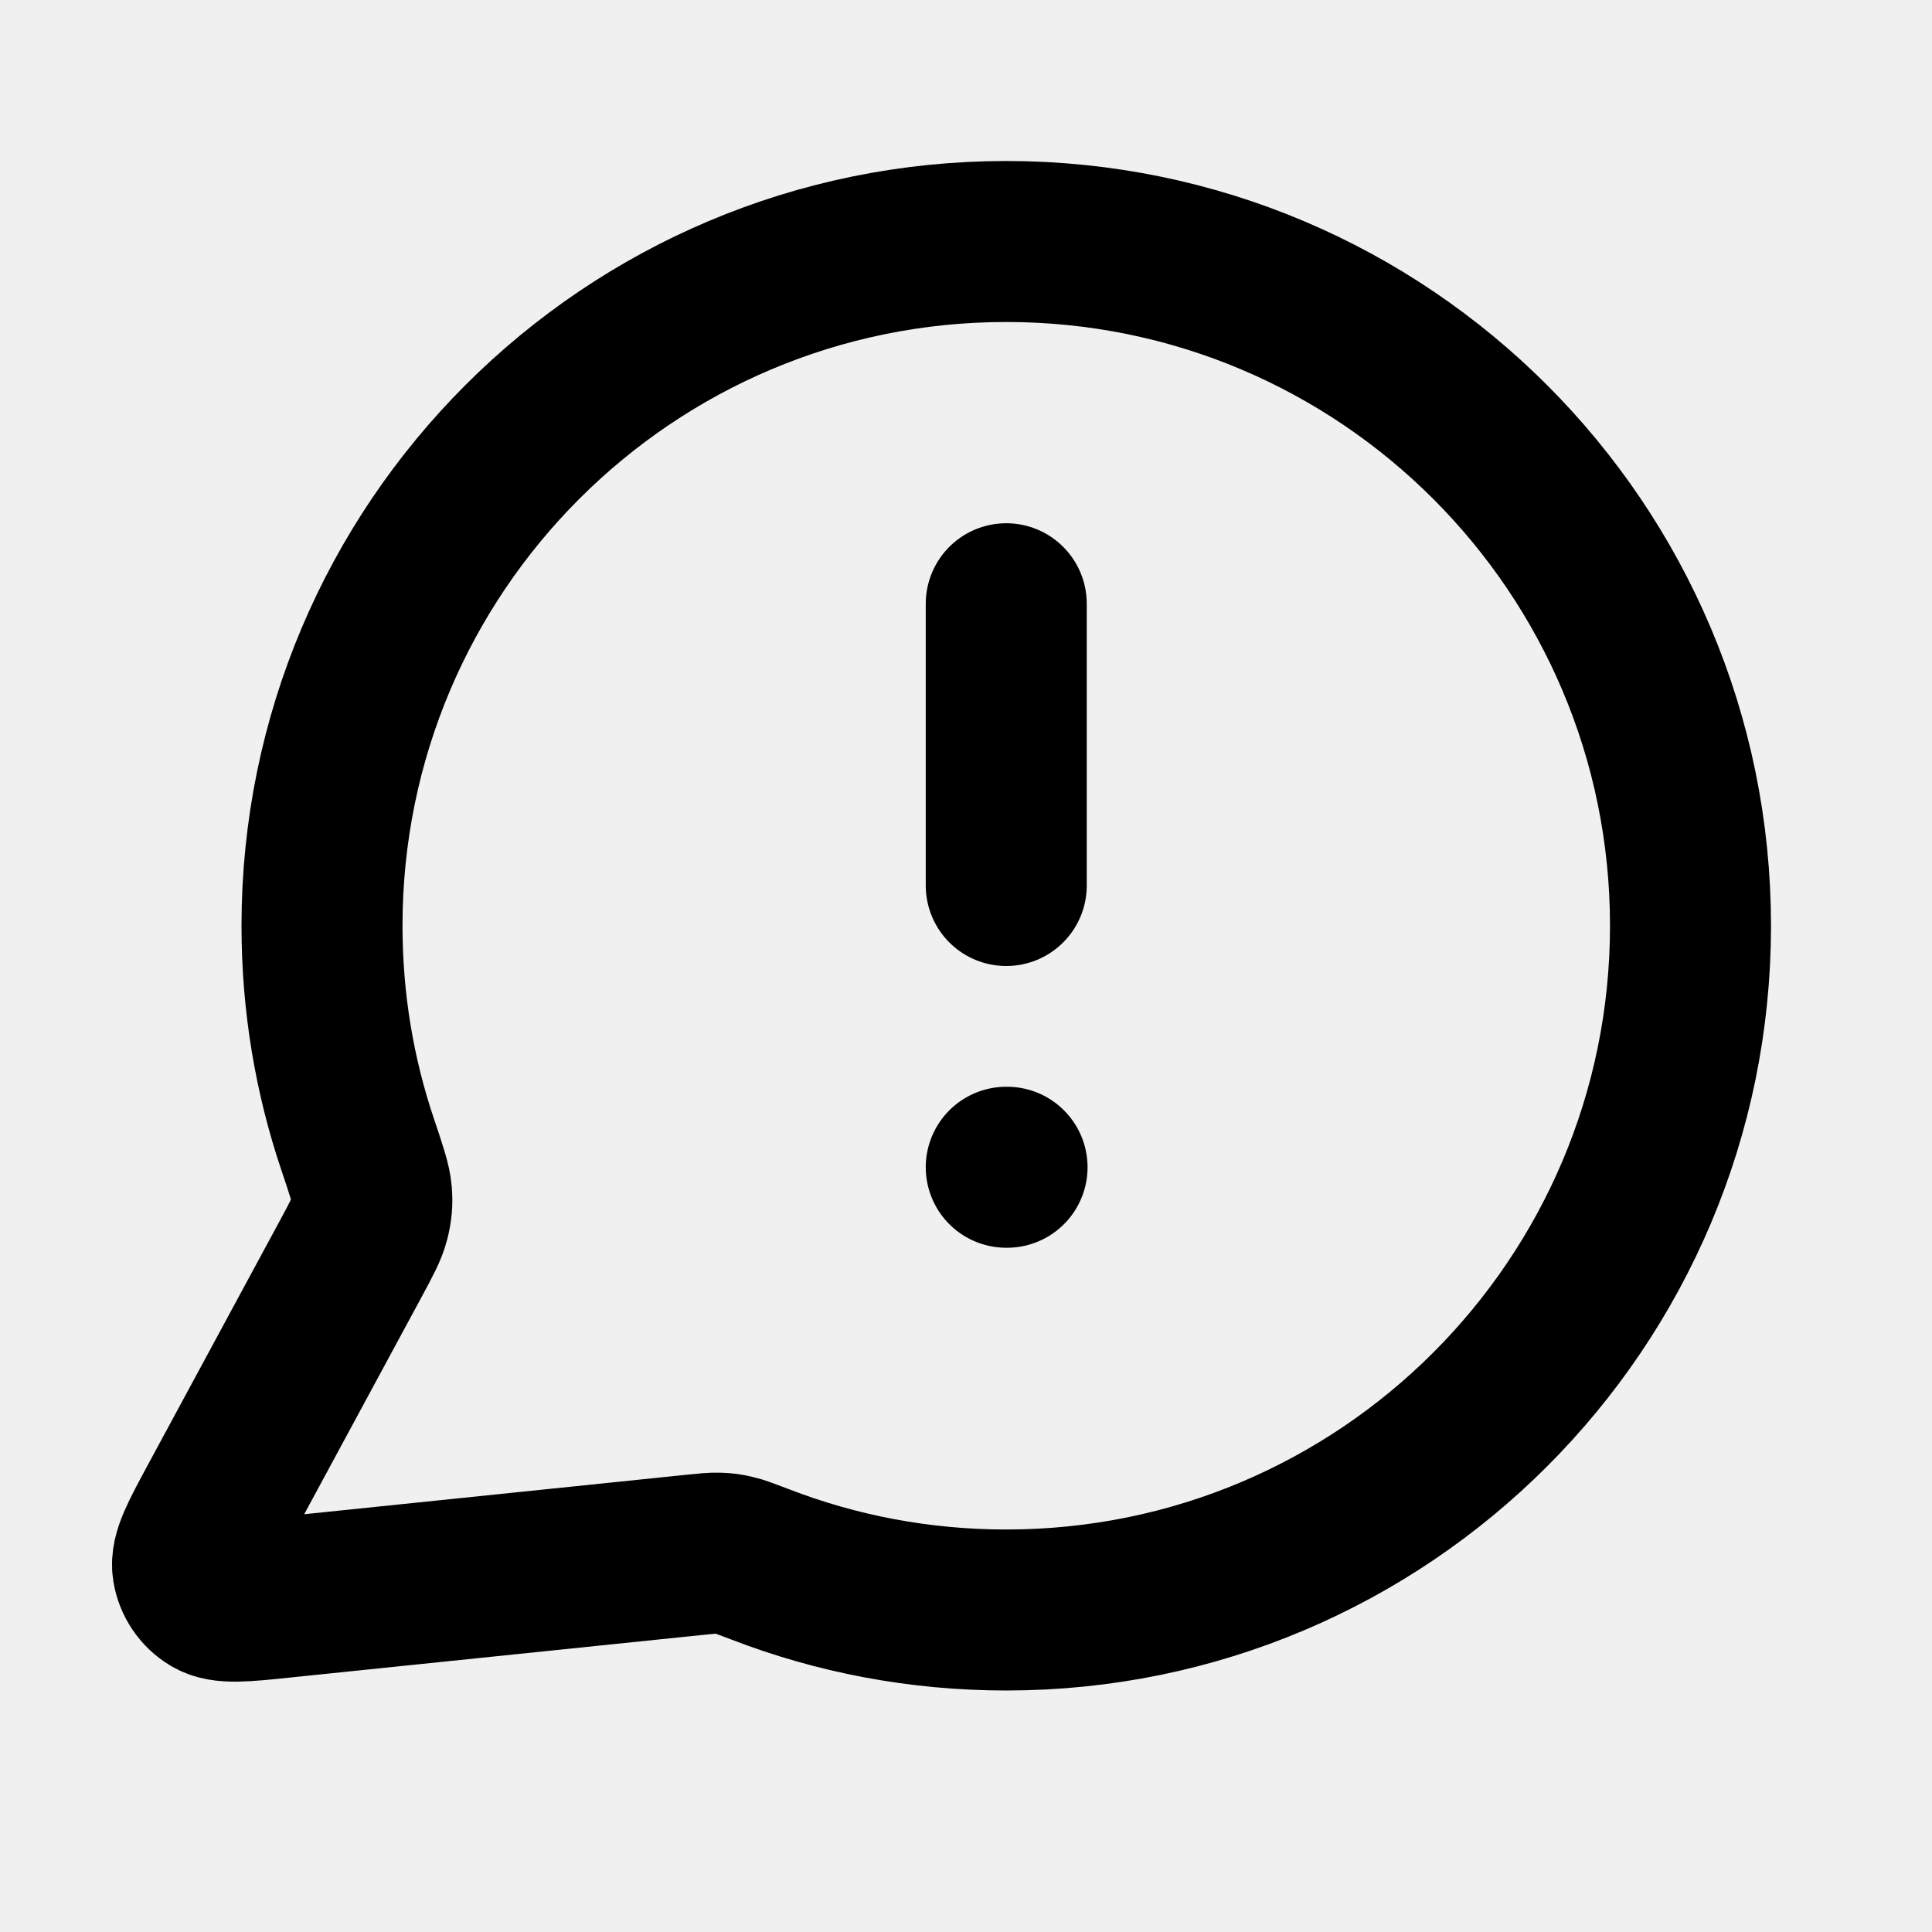
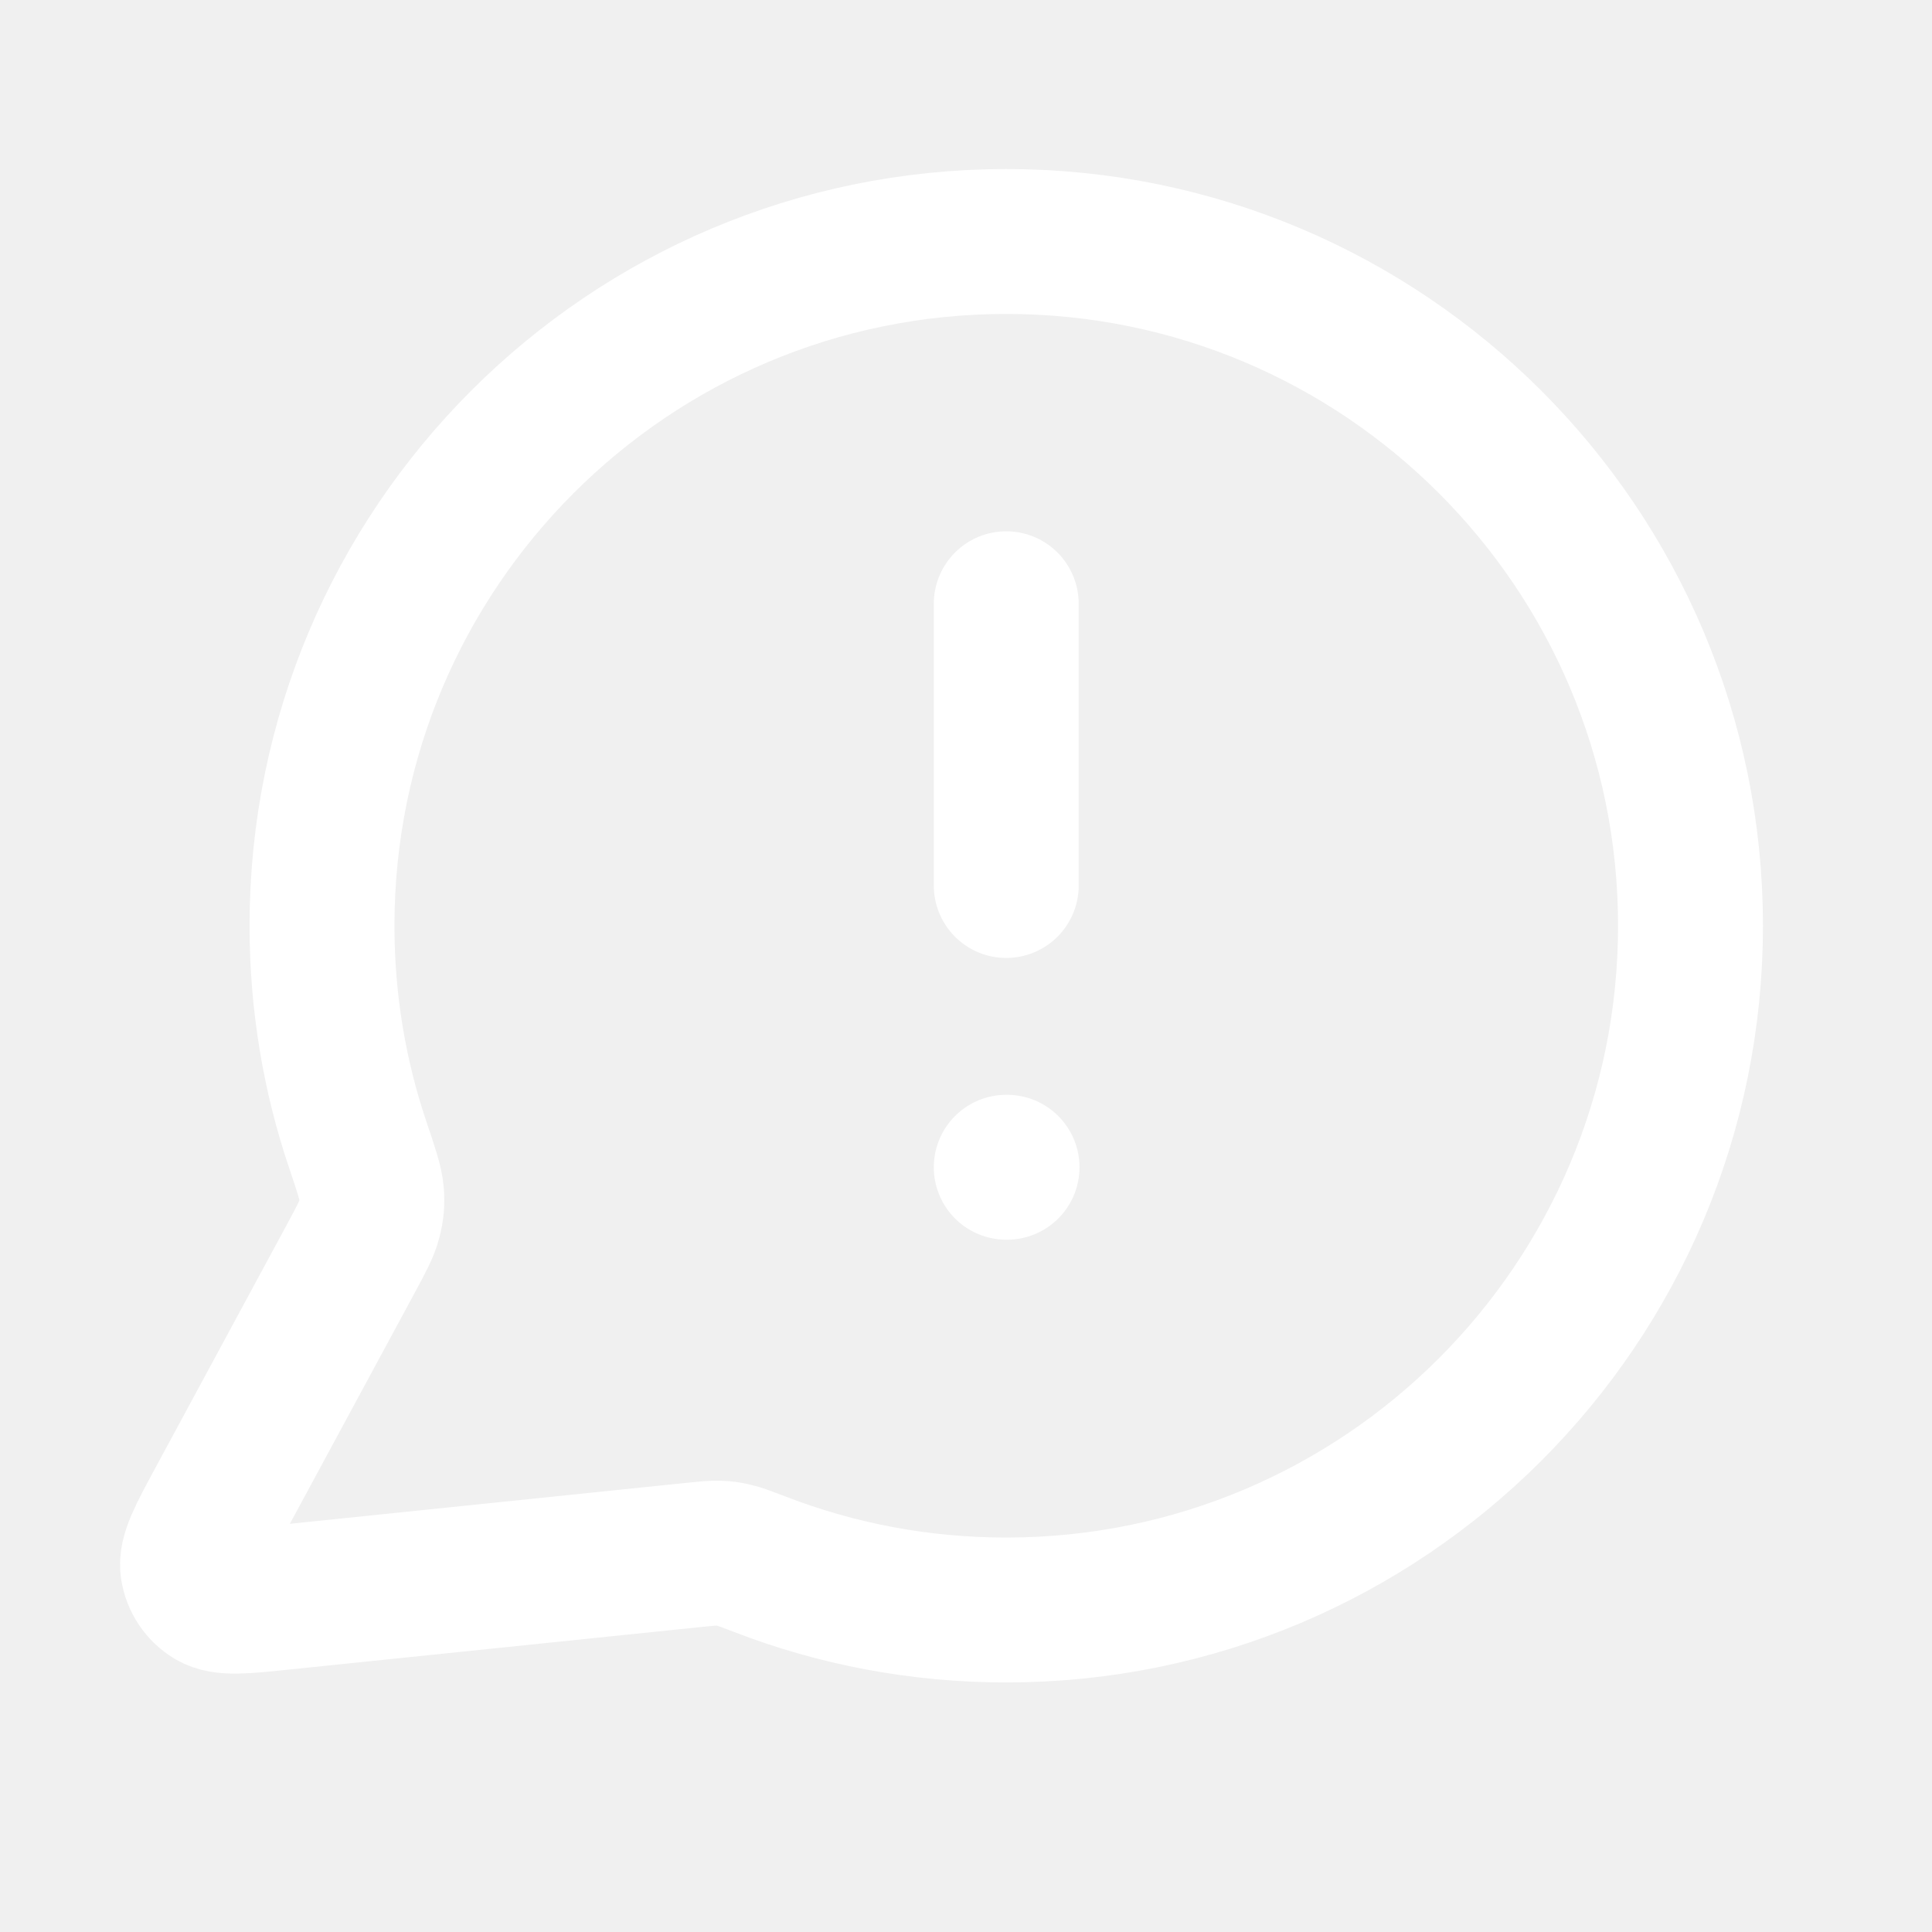
<svg xmlns="http://www.w3.org/2000/svg" width="24" height="24" viewBox="0 0 24 24" fill="none">
-   <path d="M12.5 11V7.5M12.5 14.5H12.51M12.5 20C17.194 20 21 16.194 21 11.5C21 6.806 17.194 3 12.5 3C7.805 3 4 6.806 4 11.5C4 12.45 4.155 13.364 4.443 14.217C4.551 14.538 4.605 14.698 4.615 14.821C4.625 14.943 4.617 15.029 4.587 15.147C4.557 15.267 4.489 15.392 4.355 15.641L2.719 18.668C2.486 19.1 2.369 19.316 2.395 19.483C2.418 19.628 2.503 19.756 2.629 19.832C2.773 19.92 3.017 19.895 3.505 19.844L8.626 19.315C8.781 19.299 8.859 19.291 8.929 19.294C8.999 19.296 9.048 19.303 9.116 19.319C9.185 19.334 9.271 19.368 9.445 19.434C10.393 19.8 11.423 20 12.5 20Z" stroke="black" stroke-width="2" stroke-linecap="round" stroke-linejoin="round" />
+   <path d="M12.5 11V7.5M12.5 14.5H12.51M12.5 20C17.194 20 21 16.194 21 11.5C21 6.806 17.194 3 12.5 3C7.805 3 4 6.806 4 11.5C4 12.45 4.155 13.364 4.443 14.217C4.551 14.538 4.605 14.698 4.615 14.821C4.625 14.943 4.617 15.029 4.587 15.147C4.557 15.267 4.489 15.392 4.355 15.641L2.719 18.668C2.486 19.1 2.369 19.316 2.395 19.483C2.418 19.628 2.503 19.756 2.629 19.832C2.773 19.92 3.017 19.895 3.505 19.844L8.626 19.315C8.781 19.299 8.859 19.291 8.929 19.294C8.999 19.296 9.048 19.303 9.116 19.319C9.185 19.334 9.271 19.368 9.445 19.434C10.393 19.8 11.423 20 12.5 20Z" stroke="white" stroke-width="1.8" stroke-linecap="round" stroke-linejoin="round" />
</svg>
